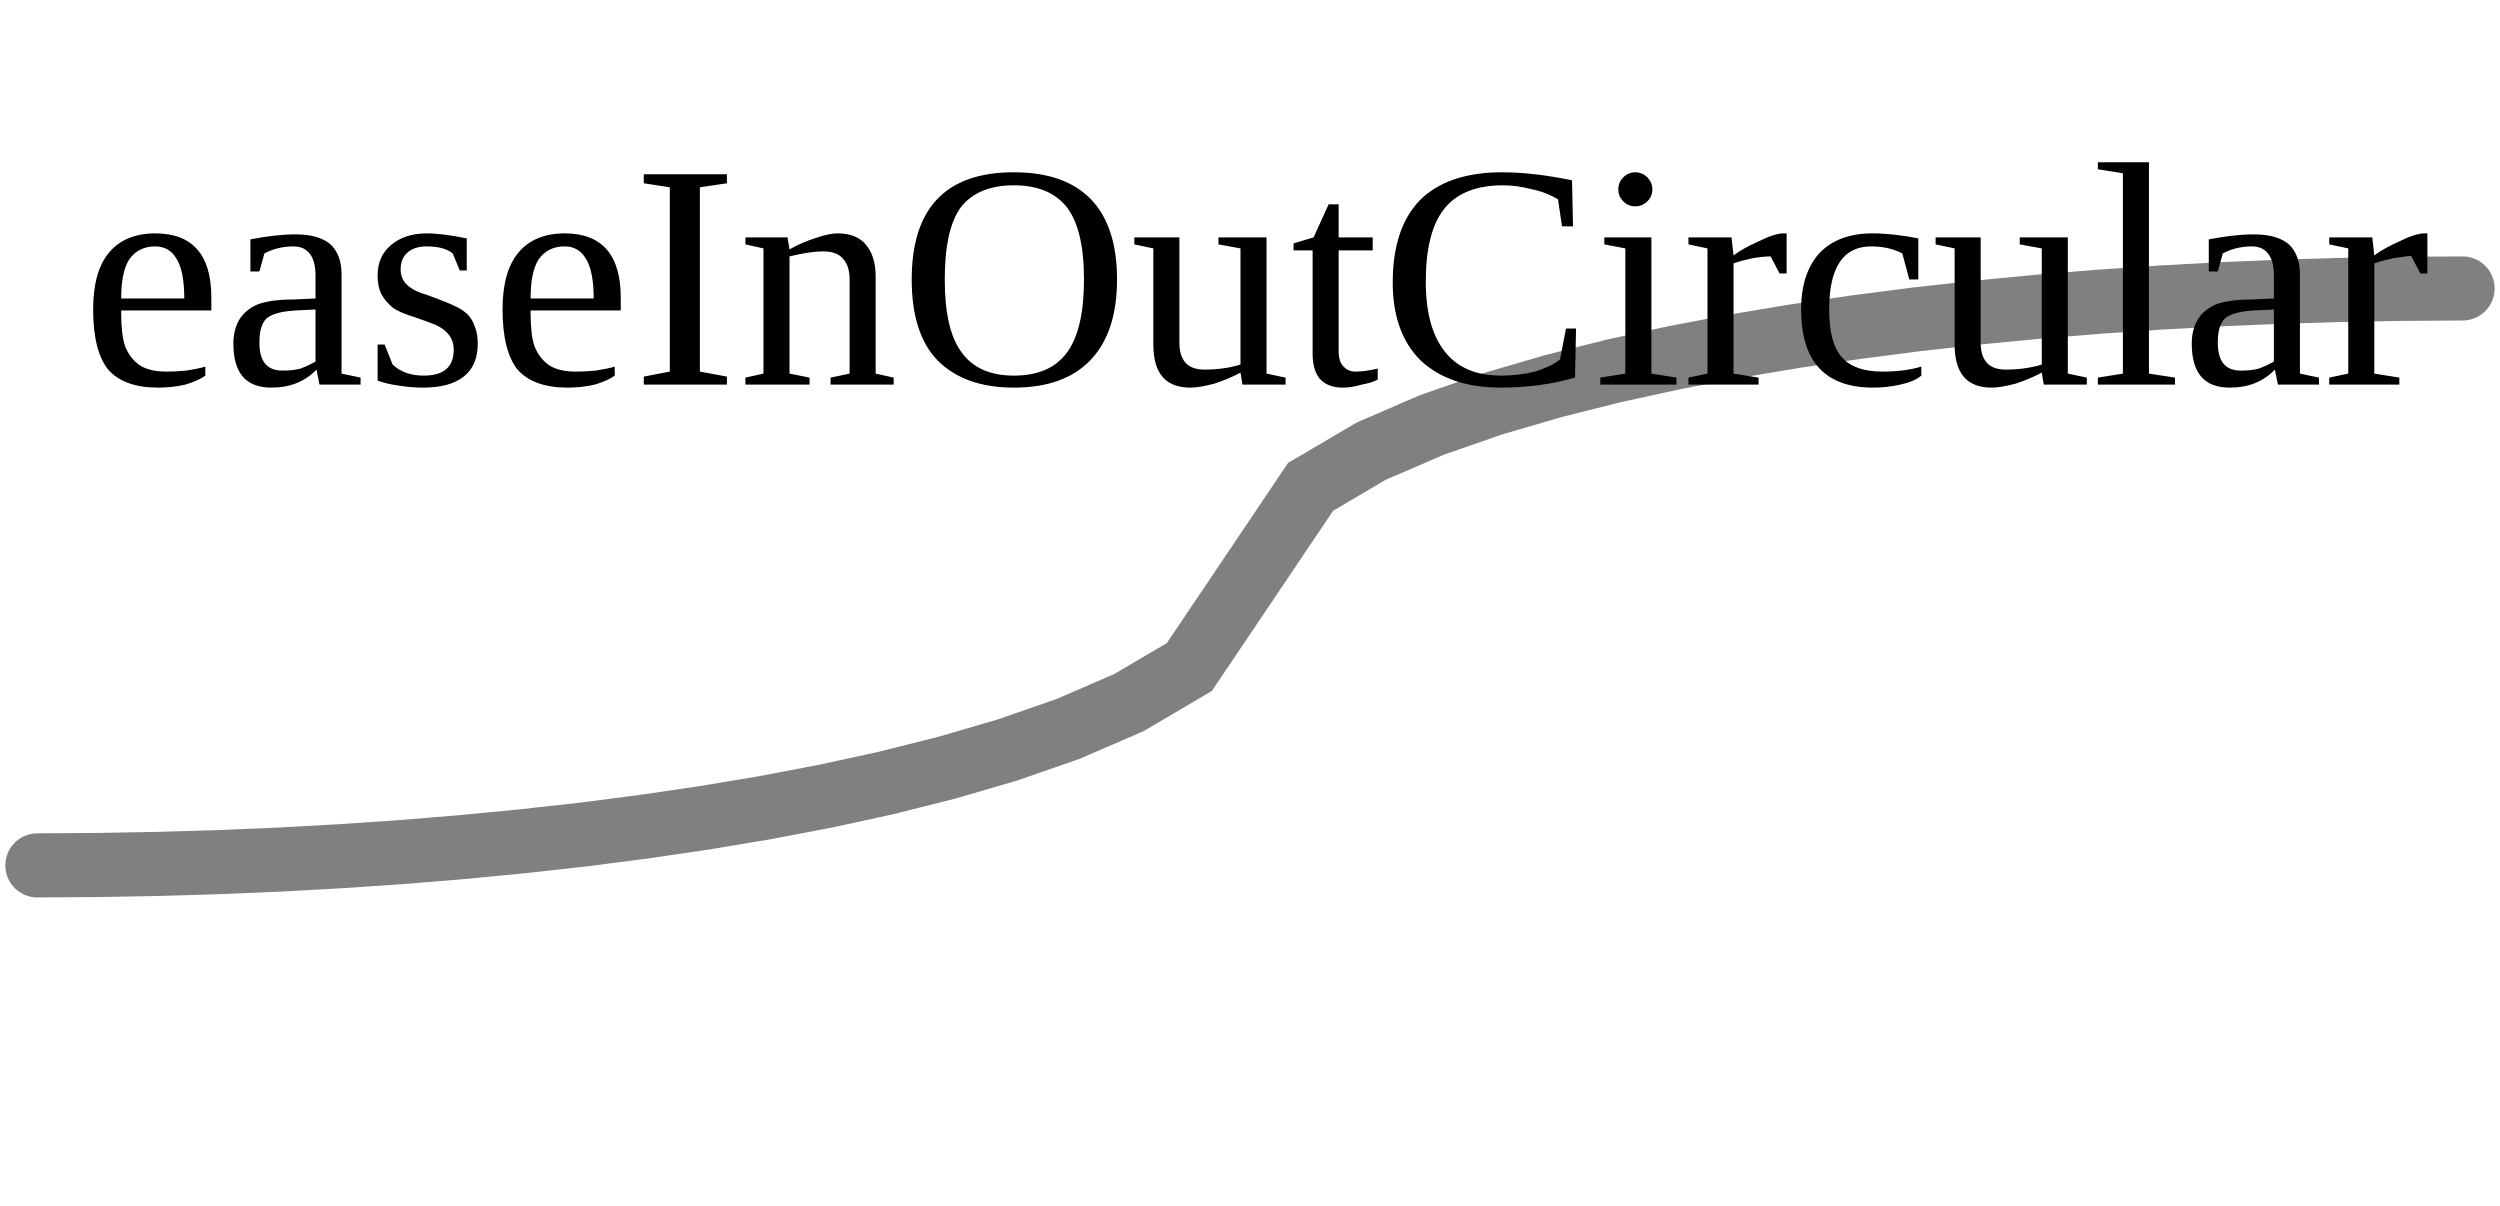
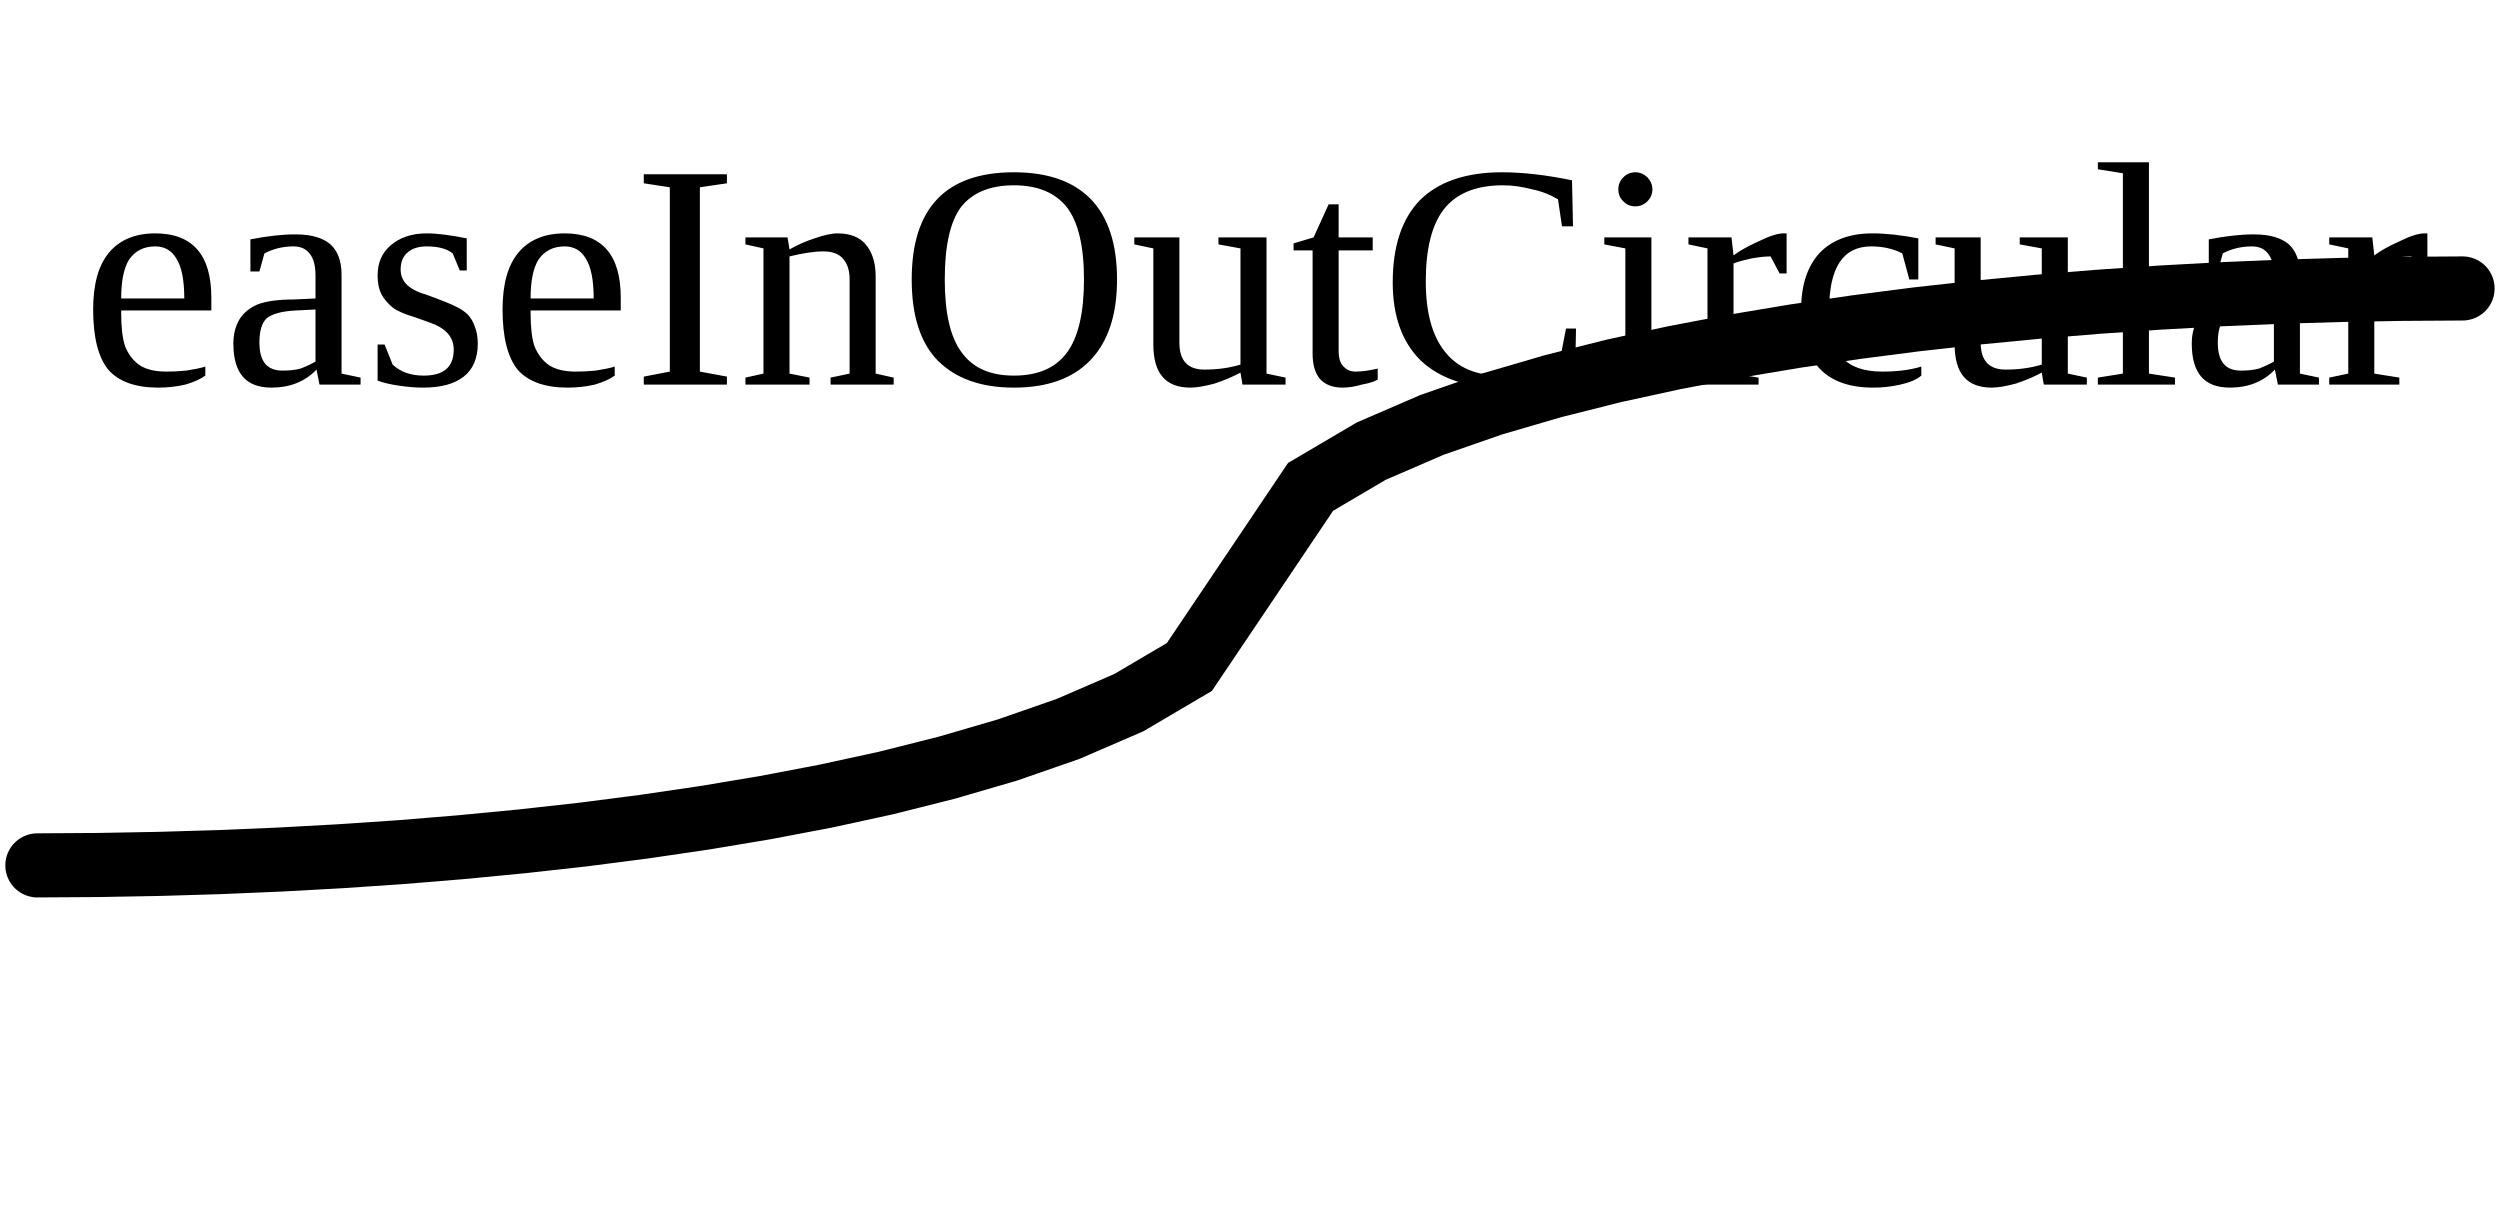
<svg xmlns="http://www.w3.org/2000/svg" version="1.1" id="Calque_1" x="0px" y="0px" width="39px" height="18.8px" viewBox="0 0 39 18.8" enable-background="new 0 0 39 18.8" xml:space="preserve">
  <g id="sine">
-     <path fill="none" y="6" stroke="#808080" stroke-linecap="round" d=" M0.583 13.500 L0.583 13.500 L1.529 13.494 L2.475 13.477 L3.42 13.449 L4.366 13.409 L5.312 13.357 L6.258 13.293 L7.204 13.215 L8.15 13.124 L9.095 13.019 L10.041 12.897 L10.987 12.758 L11.933 12.600 L12.879 12.420 L13.825 12.214 L14.77 11.976 L15.716 11.700 L16.662 11.371 L17.608 10.962 L18.554 10.405 L19.5 9.000 L20.445 7.595 L21.391 7.038 L22.337 6.629 L23.283 6.300 L24.229 6.024 L25.174 5.786 L26.12 5.580 L27.066 5.400 L28.012 5.242 L28.958 5.103 L29.904 4.981 L30.849 4.876 L31.795 4.785 L32.741 4.707 L33.687 4.643 L34.633 4.591 L35.579 4.551 L36.524 4.523 L37.47 4.506 L38.416 4.500 " />
+     <path fill="none" stroke="#000000" stroke-linecap="round" d=" M0.583 13.500 L0.583 13.500 L1.529 13.494 L2.475 13.477 L3.42 13.449 L4.366 13.409 L5.312 13.357 L6.258 13.293 L7.204 13.215 L8.15 13.124 L9.095 13.019 L10.041 12.897 L10.987 12.758 L11.933 12.600 L12.879 12.420 L13.825 12.214 L14.77 11.976 L15.716 11.700 L16.662 11.371 L17.608 10.962 L18.554 10.405 L19.5 9.000 L20.445 7.595 L21.391 7.038 L22.337 6.629 L23.283 6.300 L24.229 6.024 L25.174 5.786 L26.12 5.580 L27.066 5.400 L28.012 5.242 L28.958 5.103 L29.904 4.981 L30.849 4.876 L31.795 4.785 L32.741 4.707 L33.687 4.643 L34.633 4.591 L35.579 4.551 L36.524 4.523 L37.47 4.506 L38.416 4.500 " />
    <text x="0" y="6" fill="black" font-size="5"> easeInOutCircular </text>
  </g>
</svg>
